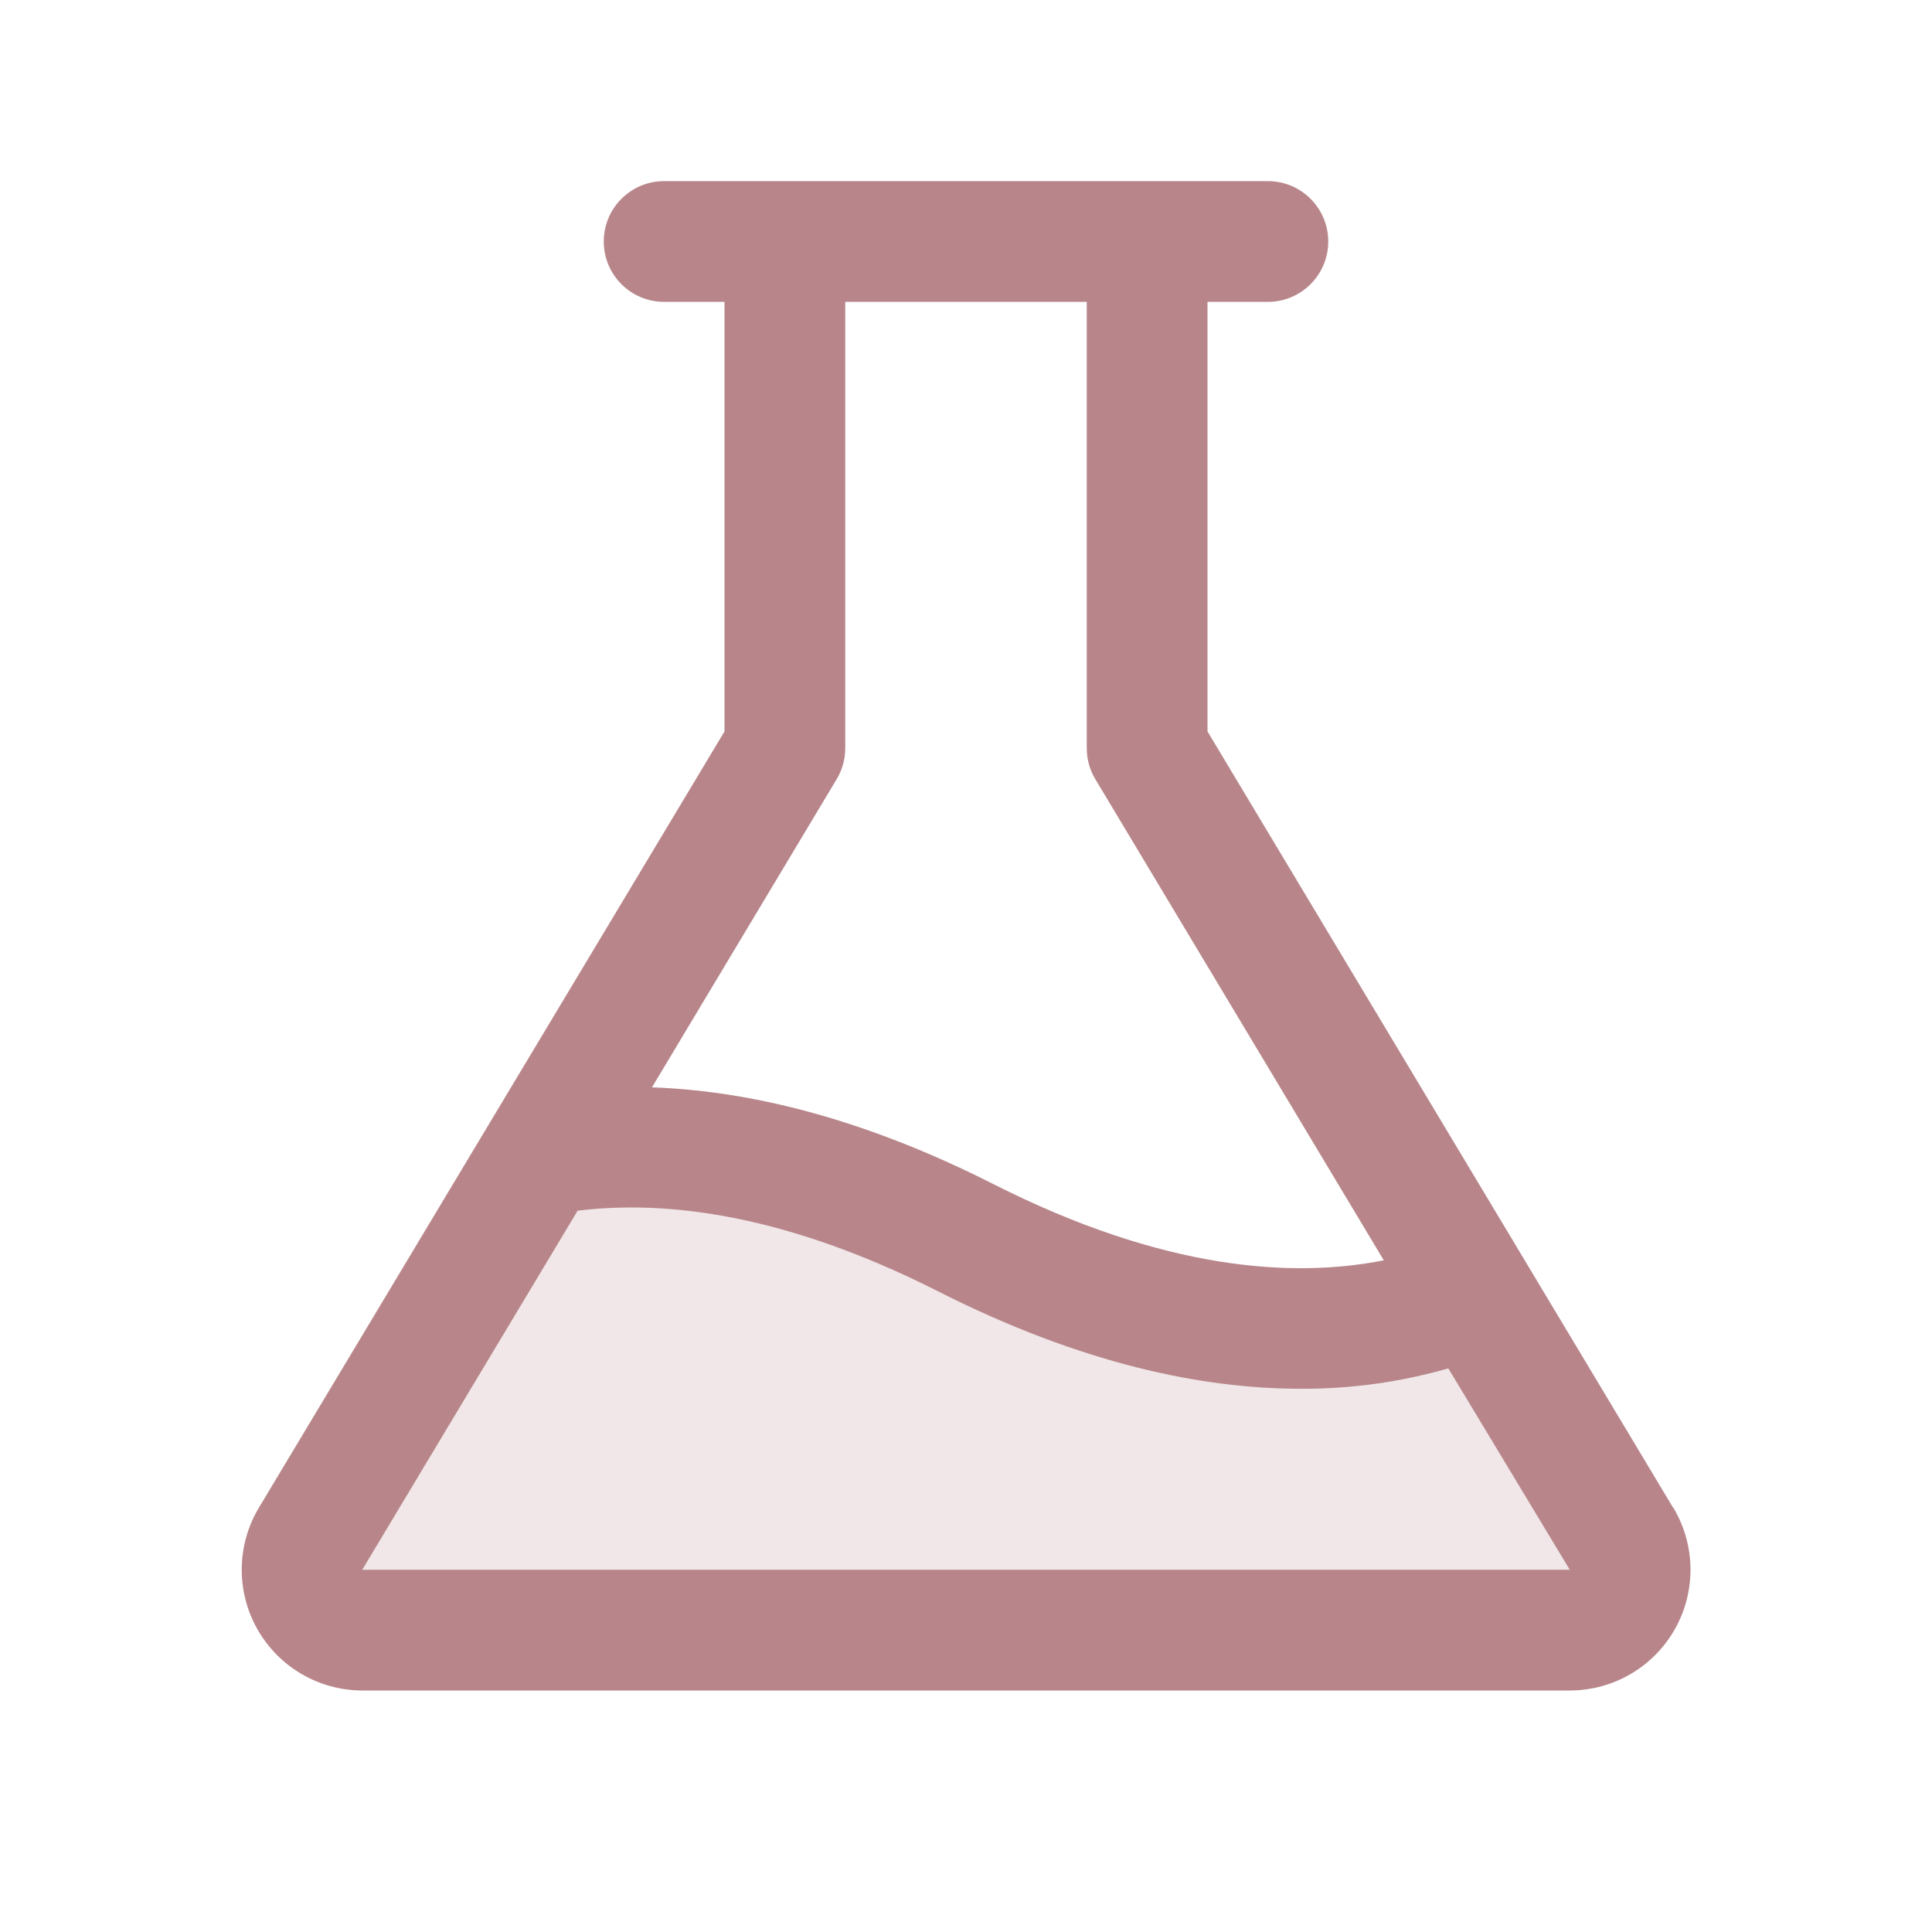
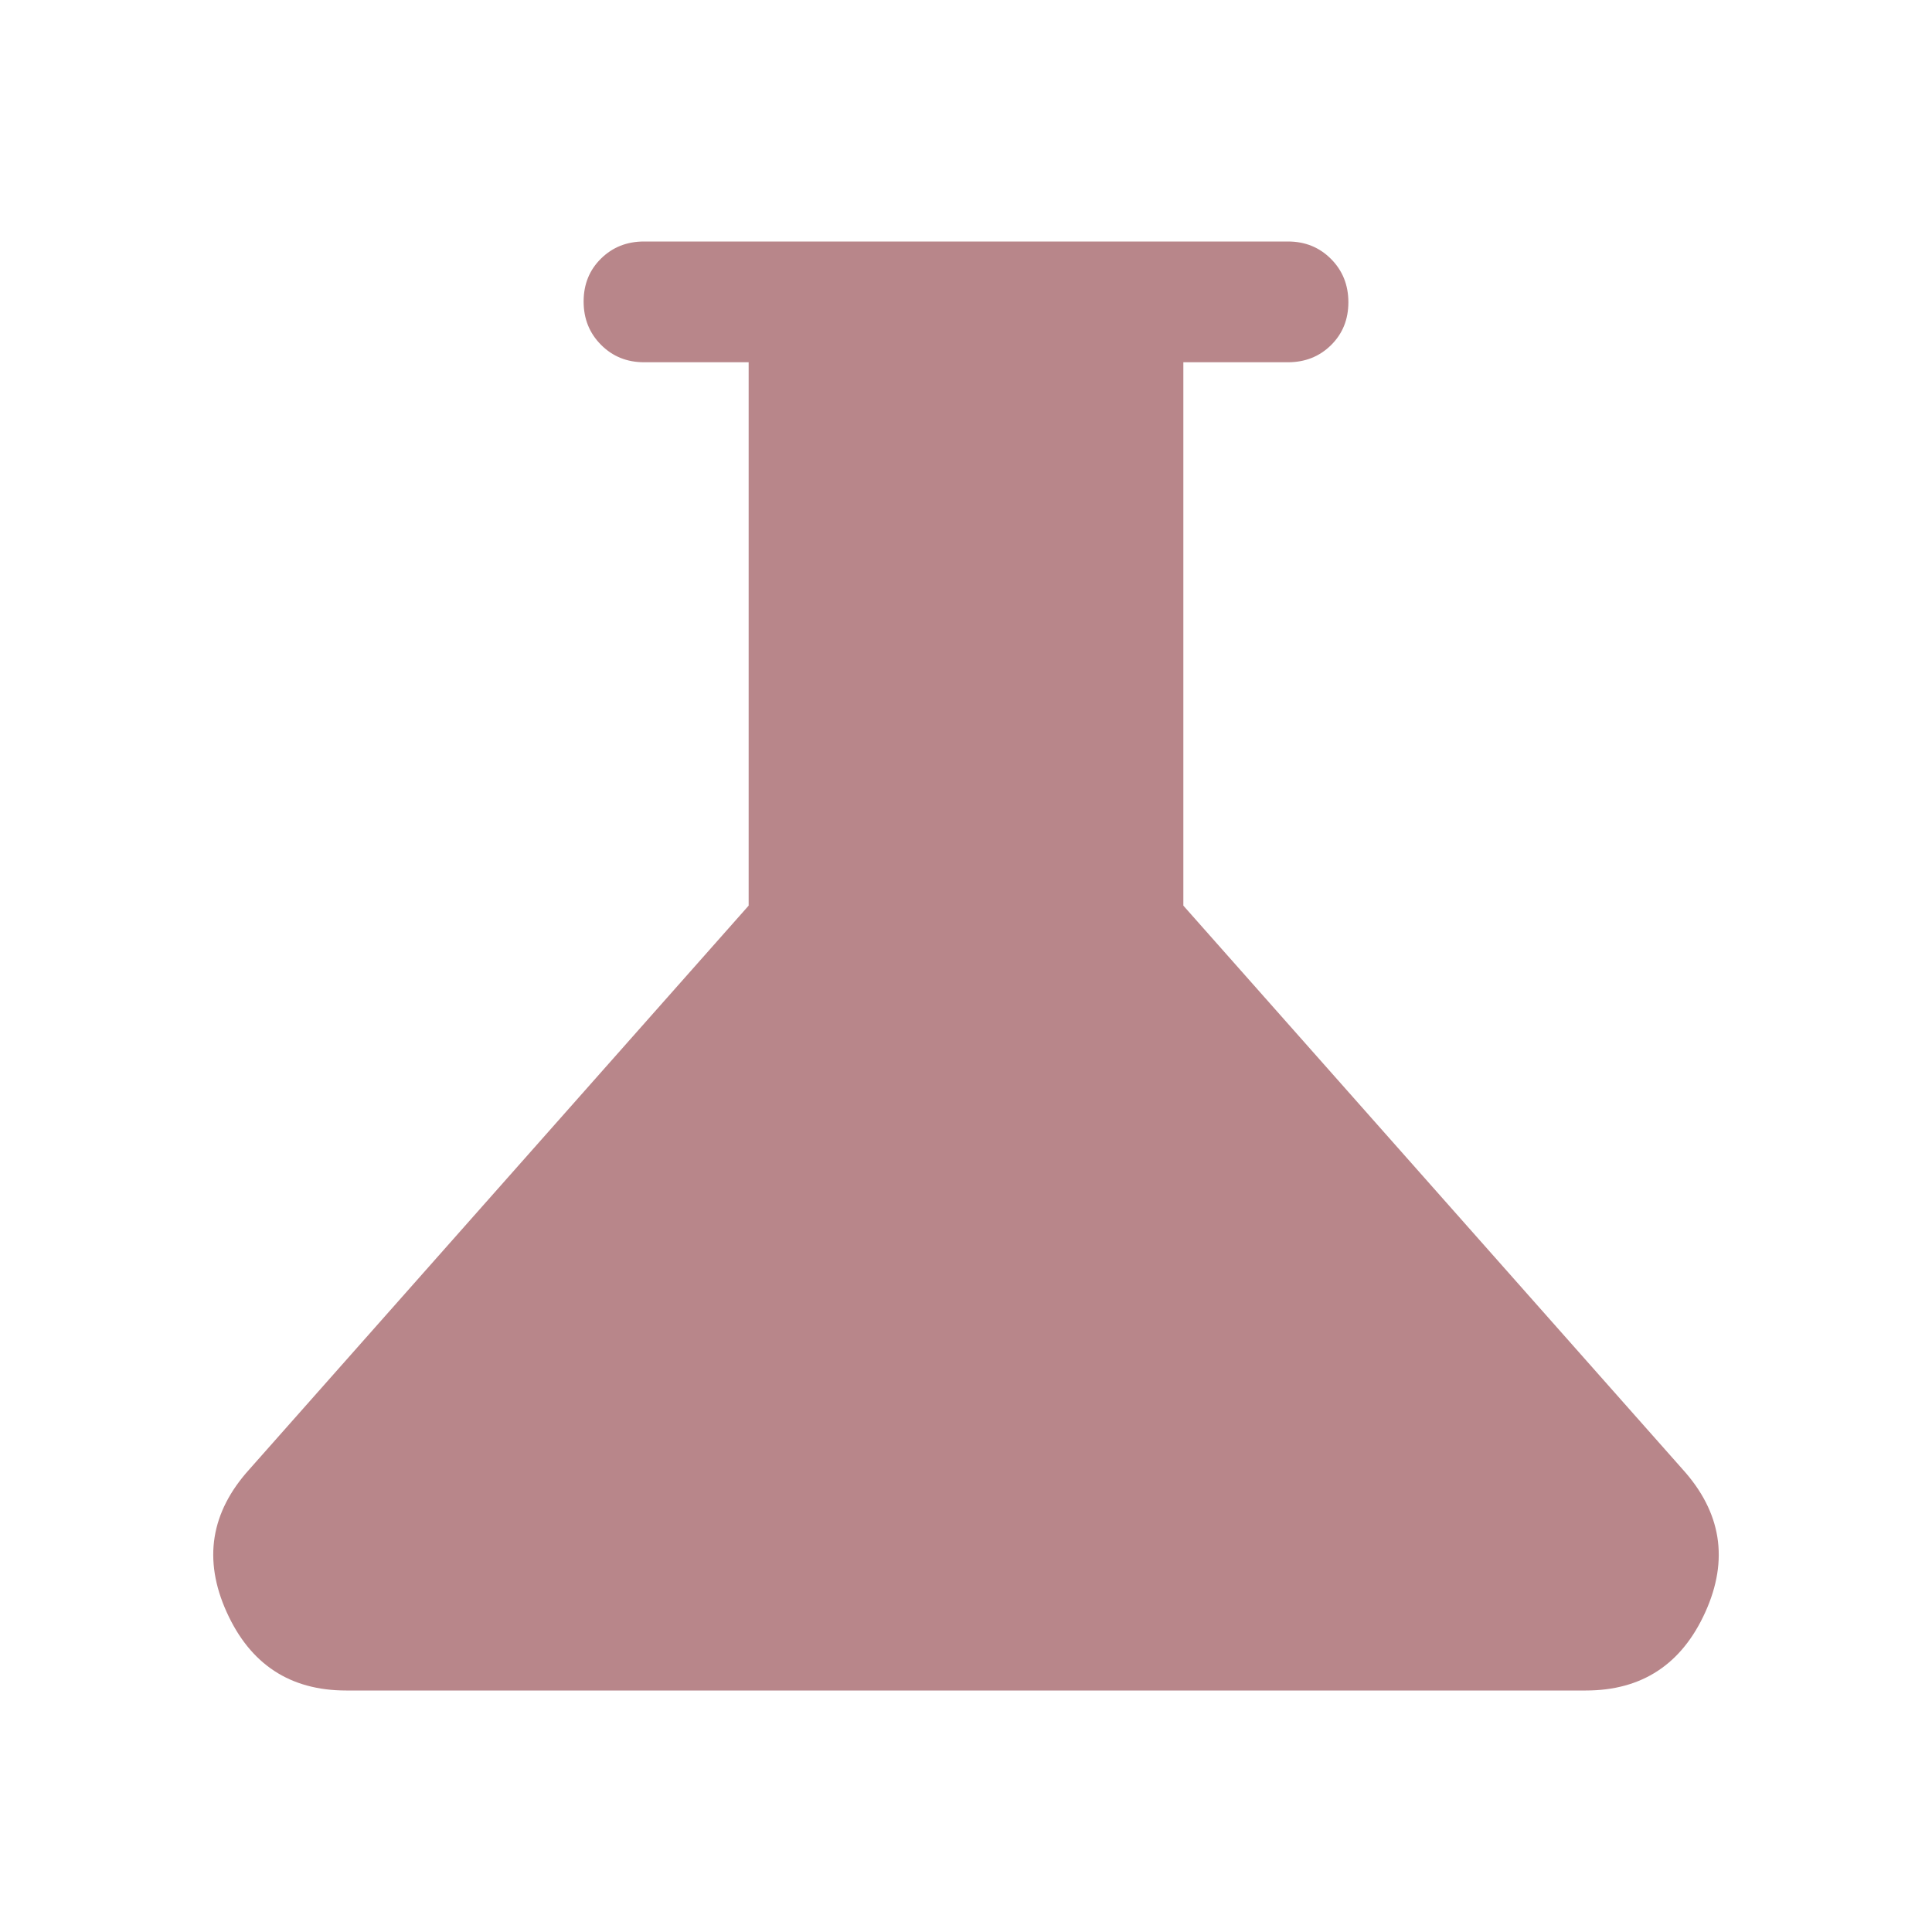
- <svg xmlns="http://www.w3.org/2000/svg" viewBox="0 0 256 256" fill="#b8868a">
-   <path d="M208,216H48a8,8,0,0,1-6.86-12.12l30.48-50.8h0c13.23-2.48,32-1.41,56.37,10.92,32.25,16.33,54.75,12.91,67.5,7.65h0l19.34,32.23A8,8,0,0,1,208,216Z" opacity="0.2" />
-   <path d="M221.69,199.77,160,96.92V40h8a8,8,0,0,0,0-16H88a8,8,0,0,0,0,16h8V96.92L34.31,199.77A16,16,0,0,0,48,224H208a16,16,0,0,0,13.72-24.23ZM110.86,103.25A7.93,7.93,0,0,0,112,99.14V40h32V99.14a7.93,7.93,0,0,0,1.14,4.11L183.36,167c-12,2.37-29.07,1.37-51.75-10.11-15.91-8.05-31.05-12.32-45.22-12.81ZM48,208l28.54-47.58c14.25-1.73,30.31,1.85,47.82,10.72,19,9.61,35,12.88,48,12.88a69.89,69.89,0,0,0,19.55-2.7L208,208Z" />
+ <svg xmlns="http://www.w3.org/2000/svg" fill="#b8868a" width="48" height="48" viewBox="0 -960 960 960">
+   <path d="M172-120q-41.78 0-59.39-39T124-230l248-280v-270h-52q-12.75 0-21.37-8.68-8.63-8.67-8.63-21.5 0-12.82 8.63-21.32 8.62-8.5 21.37-8.5h320q12.75 0 21.38 8.68 8.62 8.67 8.62 21.5 0 12.82-8.62 21.32-8.63 8.5-21.38 8.5h-52v270l248 280q29 32 11.39 71T788-120H172Z" />
</svg>
